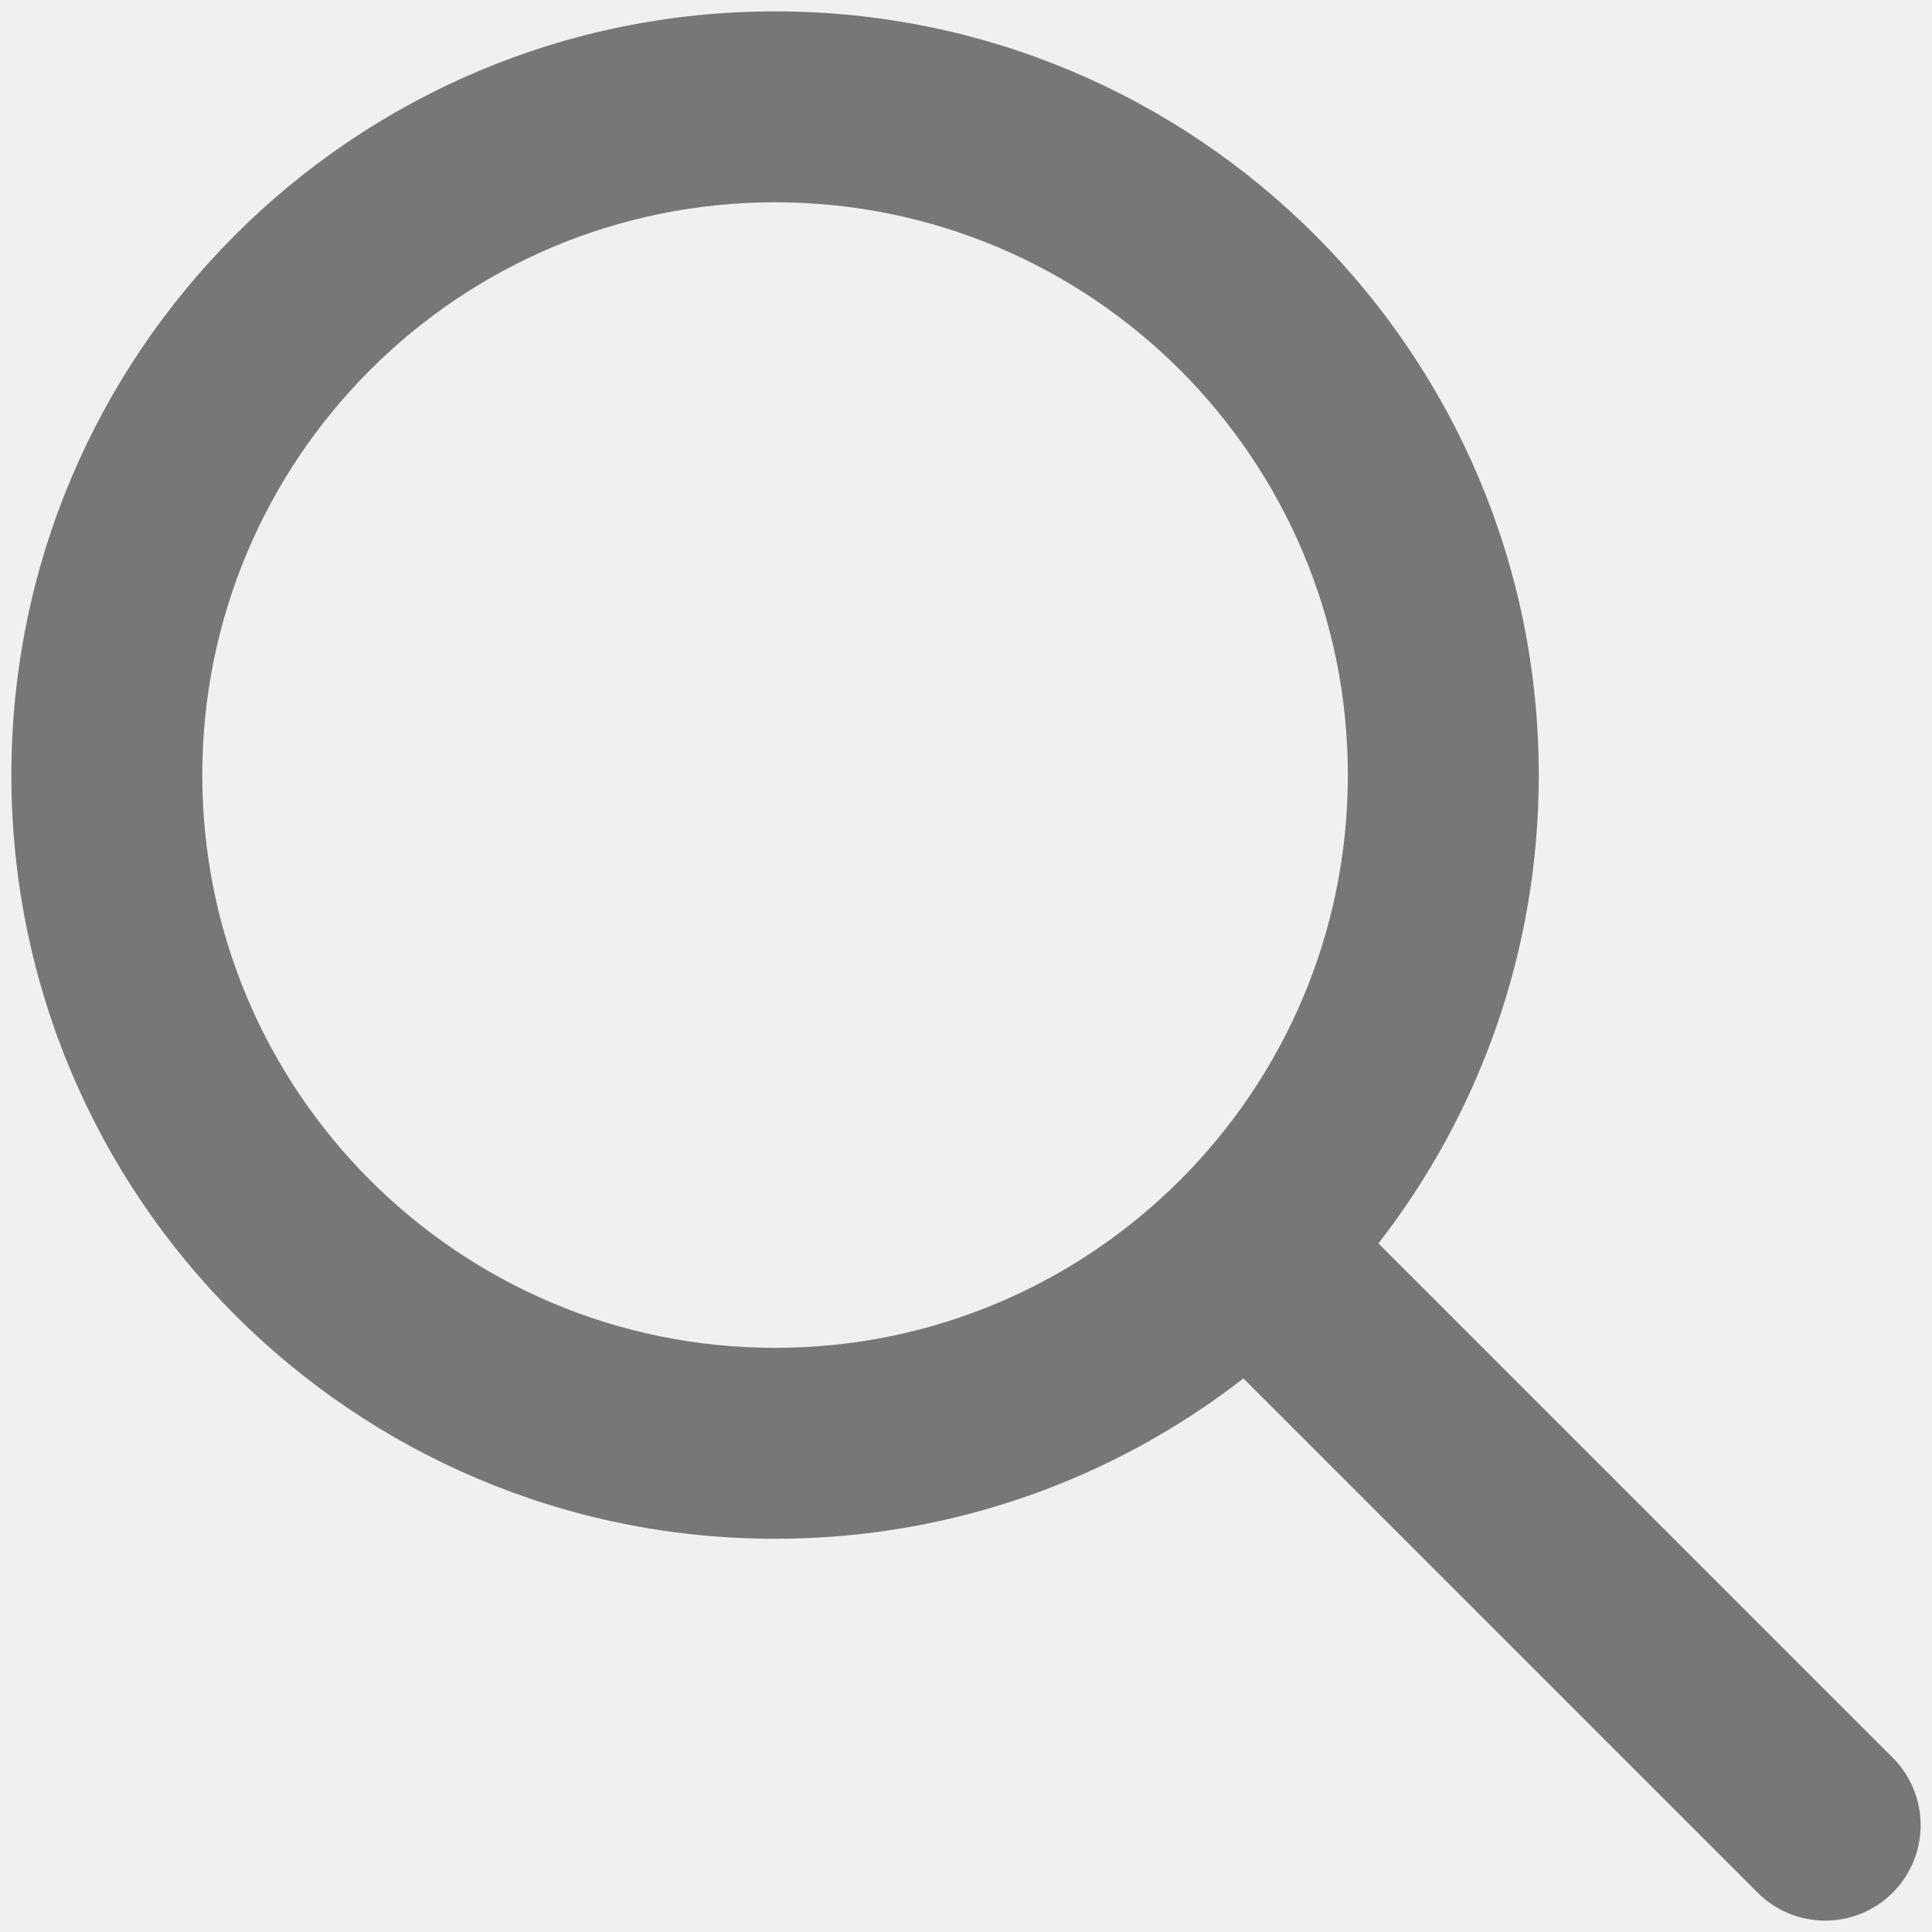
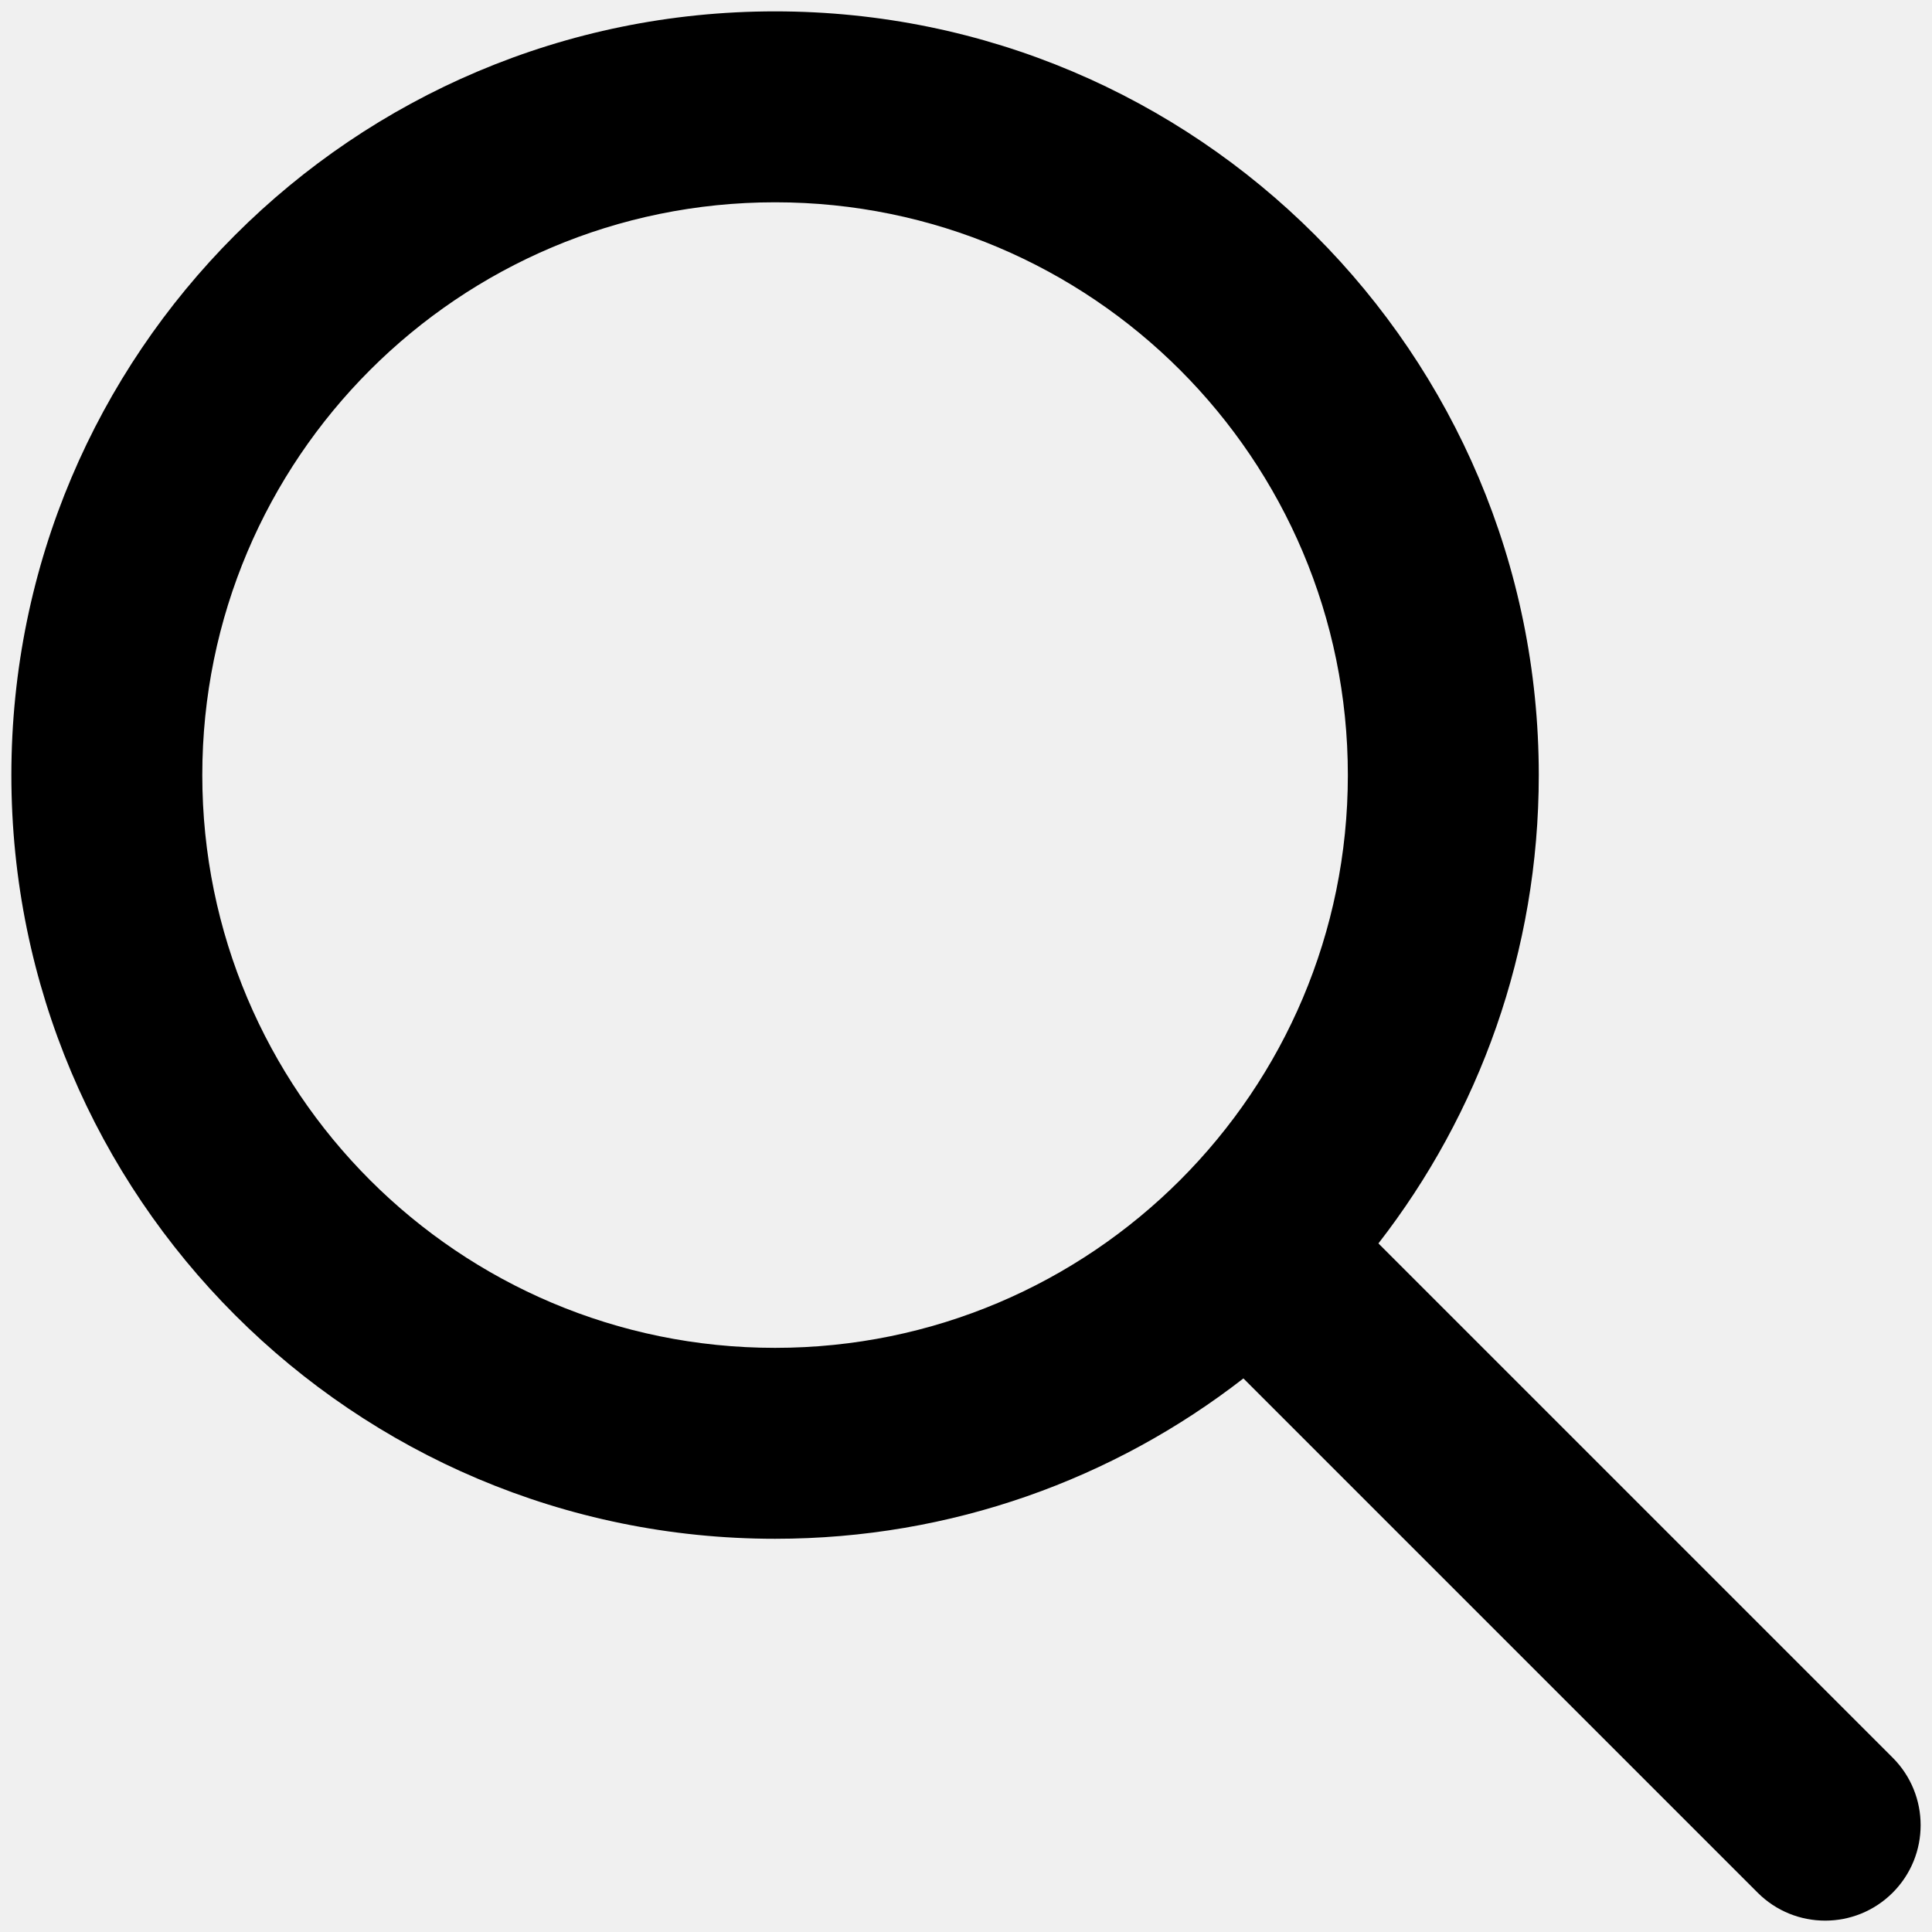
<svg xmlns="http://www.w3.org/2000/svg" width="17px" height="17px" viewBox="0 0 17 17" version="1.1">
-   <g id="UI" stroke="none" stroke-width="1" fill="none" fill-rule="evenodd" opacity="0.507">
+   <g id="UI" stroke="none" stroke-width="1" fill="none" fill-rule="evenodd">
    <g id="191219-WebUI-Skeleton-SSS" transform="translate(-845, -132)">
      <g id="search-notifications" transform="translate(800, 124)">
        <g id="search" transform="translate(27, 0)">
          <g id="Icons-/-Search" transform="translate(18, 8)">
            <mask id="mask-search" fill="white">
              <path d="M6.82,0.1 C10.531,0.1 13.54,3.109 13.54,6.82 C13.54,8.373 13.013,9.803 12.129,10.941 L16.654,15.466 C16.982,15.794 16.982,16.326 16.654,16.654 C16.326,16.982 15.794,16.982 15.466,16.654 L15.466,16.654 L10.941,12.129 C9.803,13.013 8.373,13.54 6.82,13.54 C3.109,13.54 0.1,10.531 0.1,6.82 C0.1,3.109 3.109,0.1 6.82,0.1 Z M6.82,1.78 C4.036,1.78 1.78,4.036 1.78,6.82 C1.78,9.604 4.036,11.86 6.82,11.86 C9.604,11.86 11.86,9.604 11.86,6.82 C11.86,4.036 9.604,1.78 6.82,1.78 Z" />
            </mask>
            <g id="Colors-/-Black" mask="url(#mask-search)" fill="#000000" fill-rule="evenodd">
              <rect id="Color" x="0" y="0" width="17" height="17" />
            </g>
          </g>
        </g>
      </g>
    </g>
  </g>
</svg>
